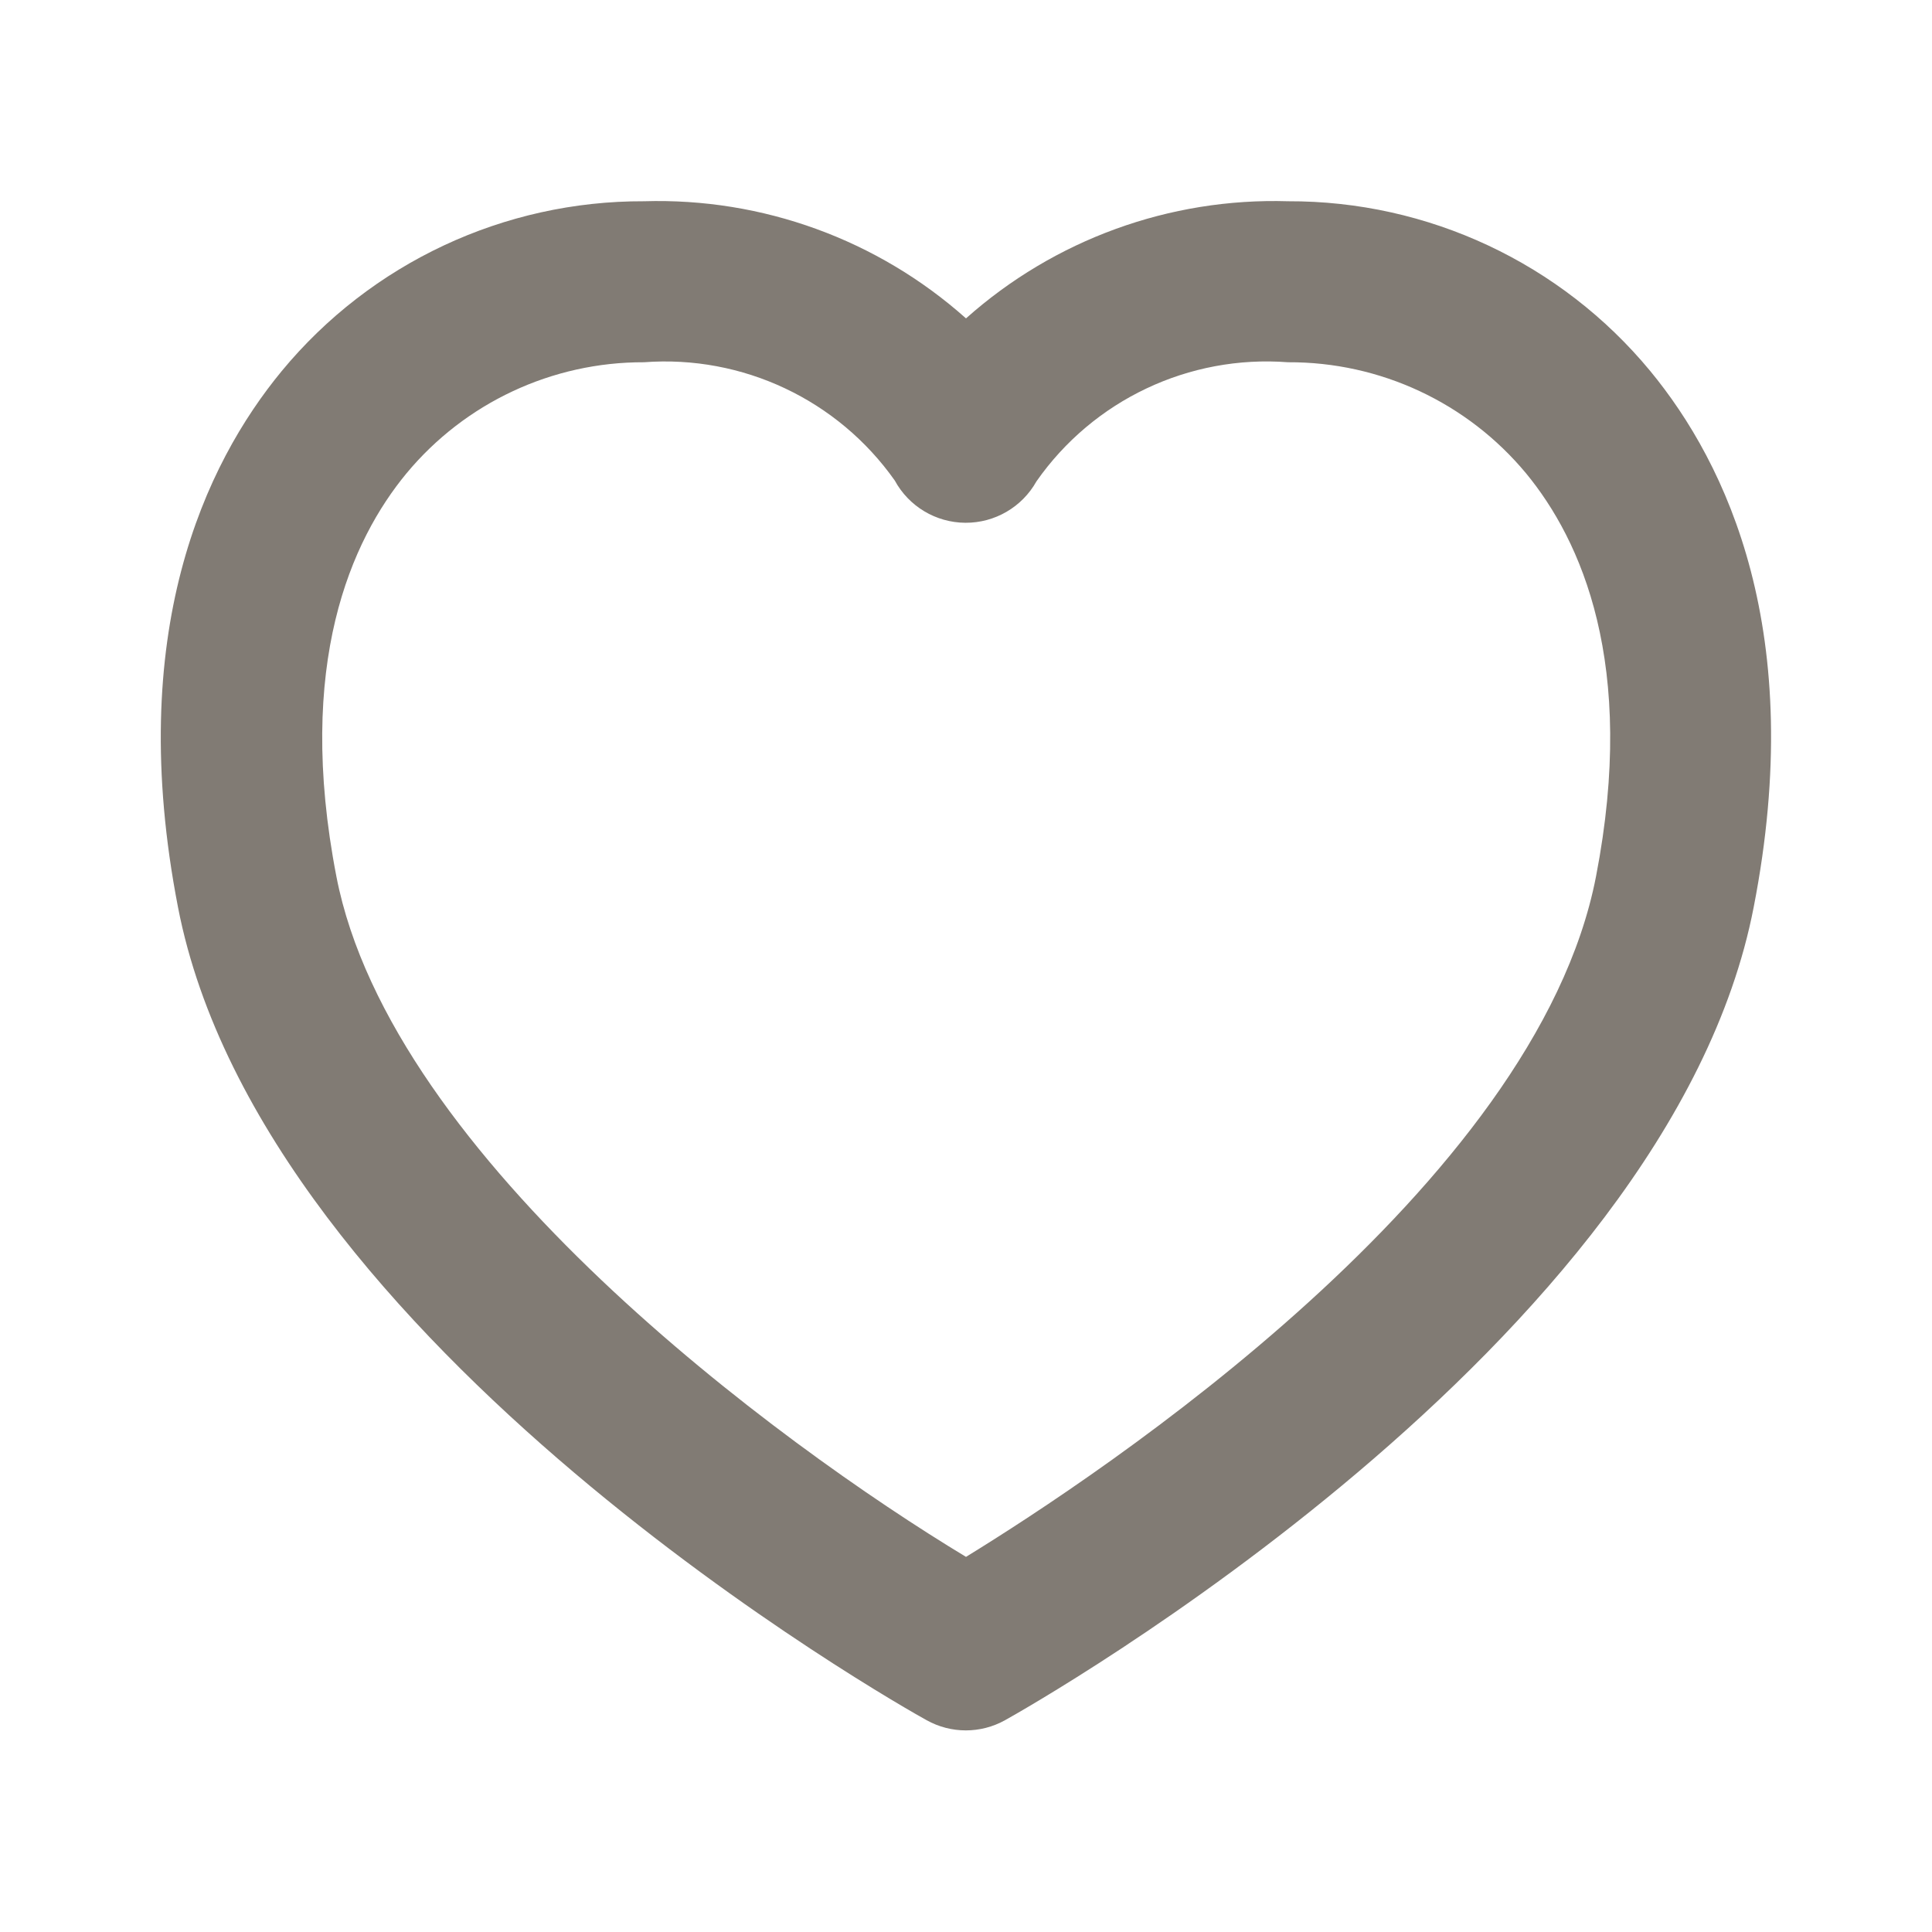
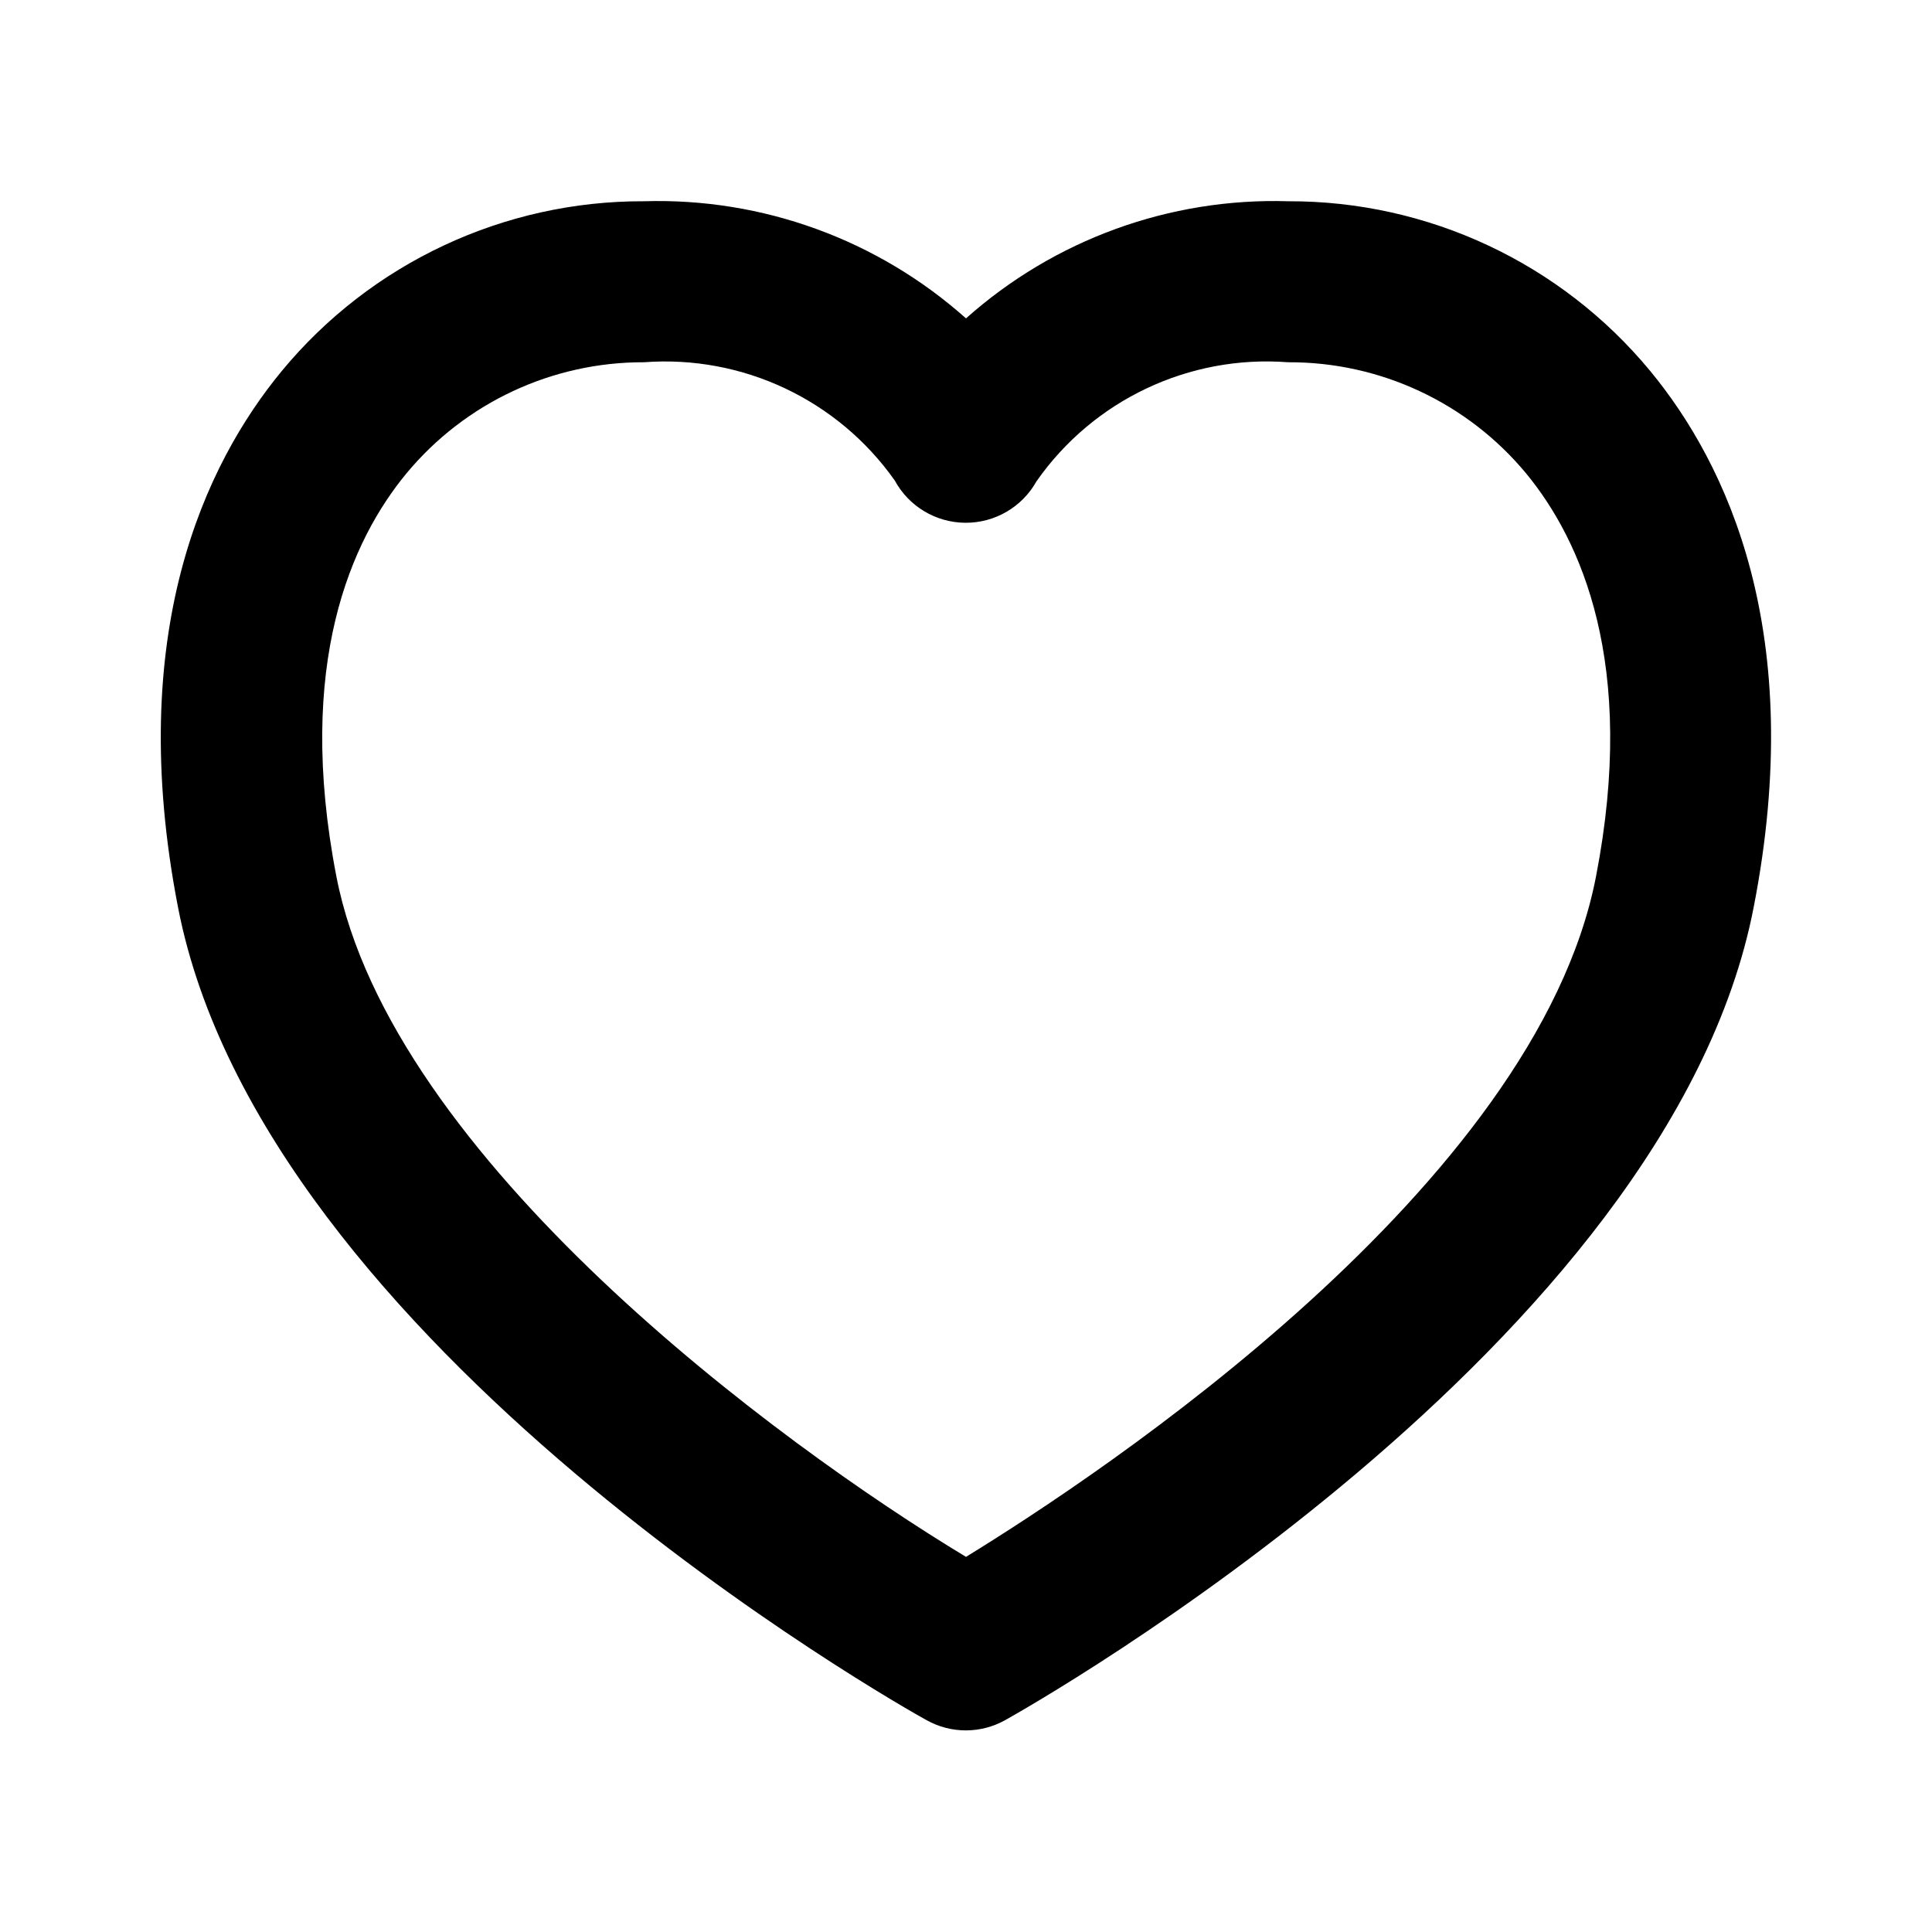
- <svg xmlns="http://www.w3.org/2000/svg" fill="#817b74" width="800px" height="800px" viewBox="0 0 24 24">
+ <svg xmlns="http://www.w3.org/2000/svg" fill="currentColor" viewBox="0 0 24 24">
  <path d="M20.5,4.609A5.811,5.811,0,0,0,16,2.5a5.75,5.75,0,0,0-4,1.455A5.75,5.75,0,0,0,8,2.5,5.811,5.811,0,0,0,3.5,4.609c-.953,1.156-1.95,3.249-1.289,6.66,1.055,5.447,8.966,9.917,9.3,10.1a1,1,0,0,0,.974,0c.336-.187,8.247-4.657,9.3-10.1C22.45,7.858,21.453,5.765,20.5,4.609Zm-.674,6.28C19.08,14.74,13.658,18.322,12,19.34c-2.336-1.41-7.142-4.95-7.821-8.451-.513-2.646.189-4.183.869-5.007A3.819,3.819,0,0,1,8,4.5a3.493,3.493,0,0,1,3.115,1.469,1.005,1.005,0,0,0,1.76.011A3.489,3.489,0,0,1,16,4.5a3.819,3.819,0,0,1,2.959,1.382C19.637,6.706,20.339,8.243,19.826,10.889Z" />
</svg>
